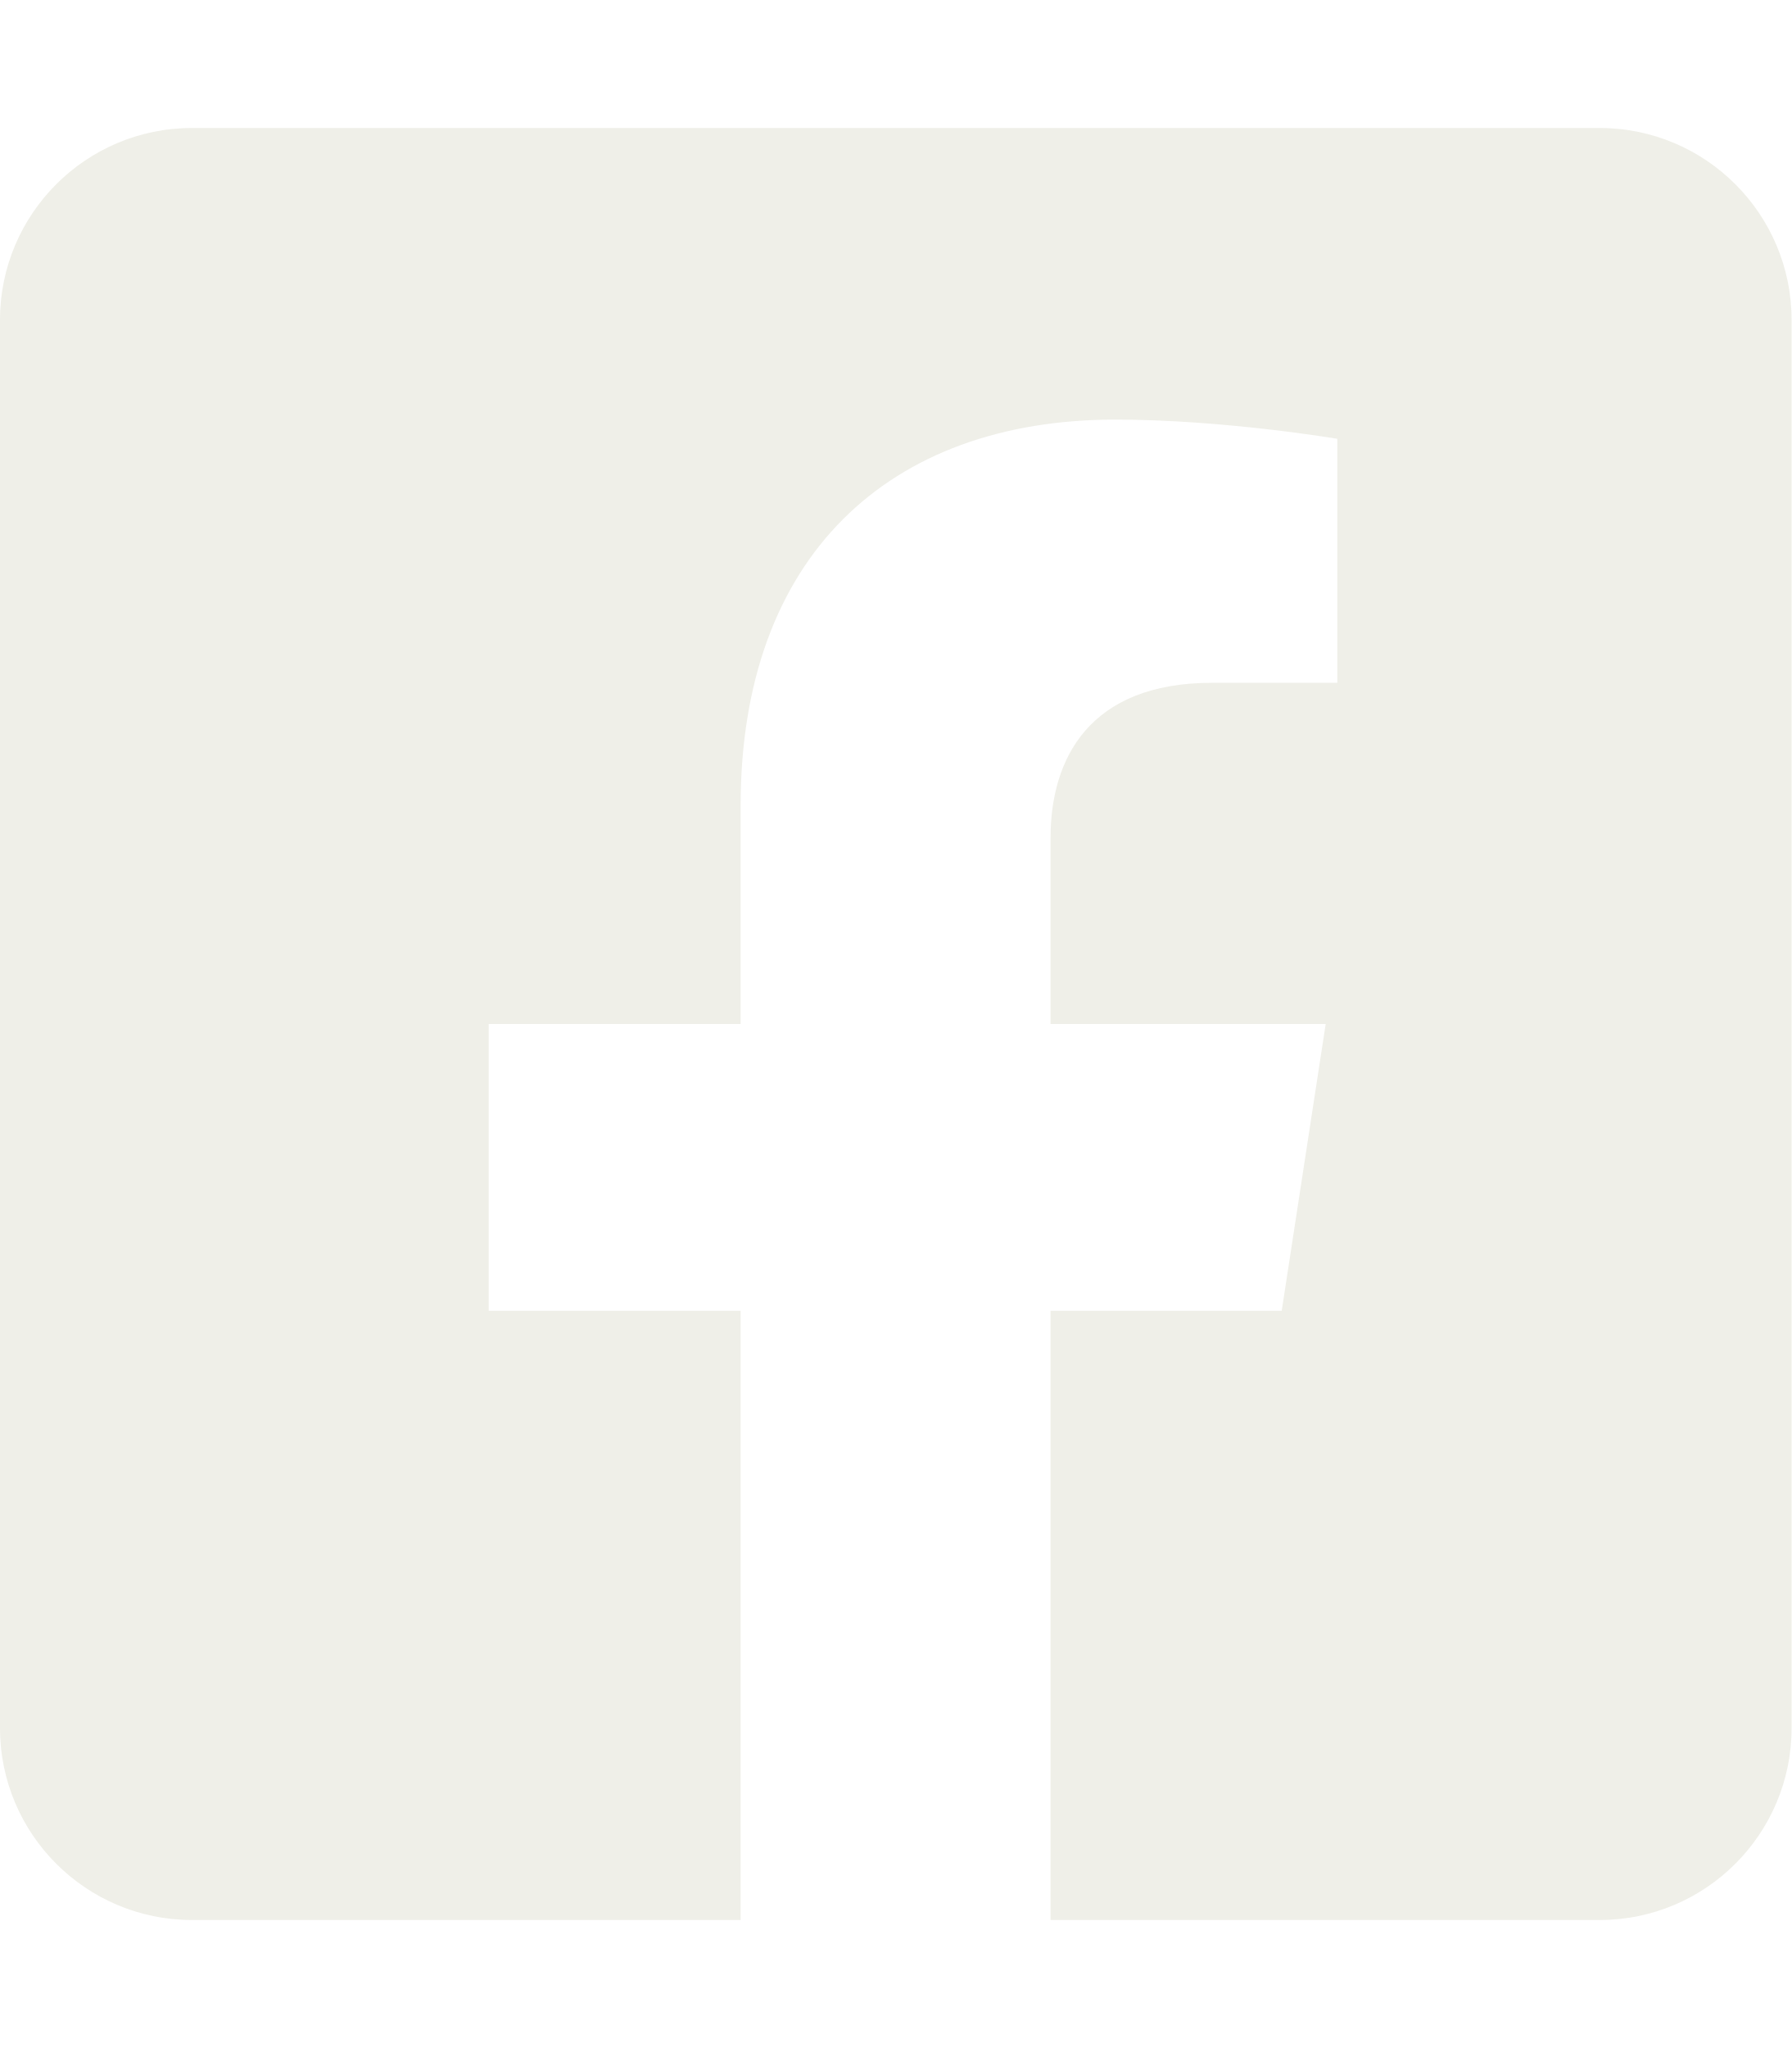
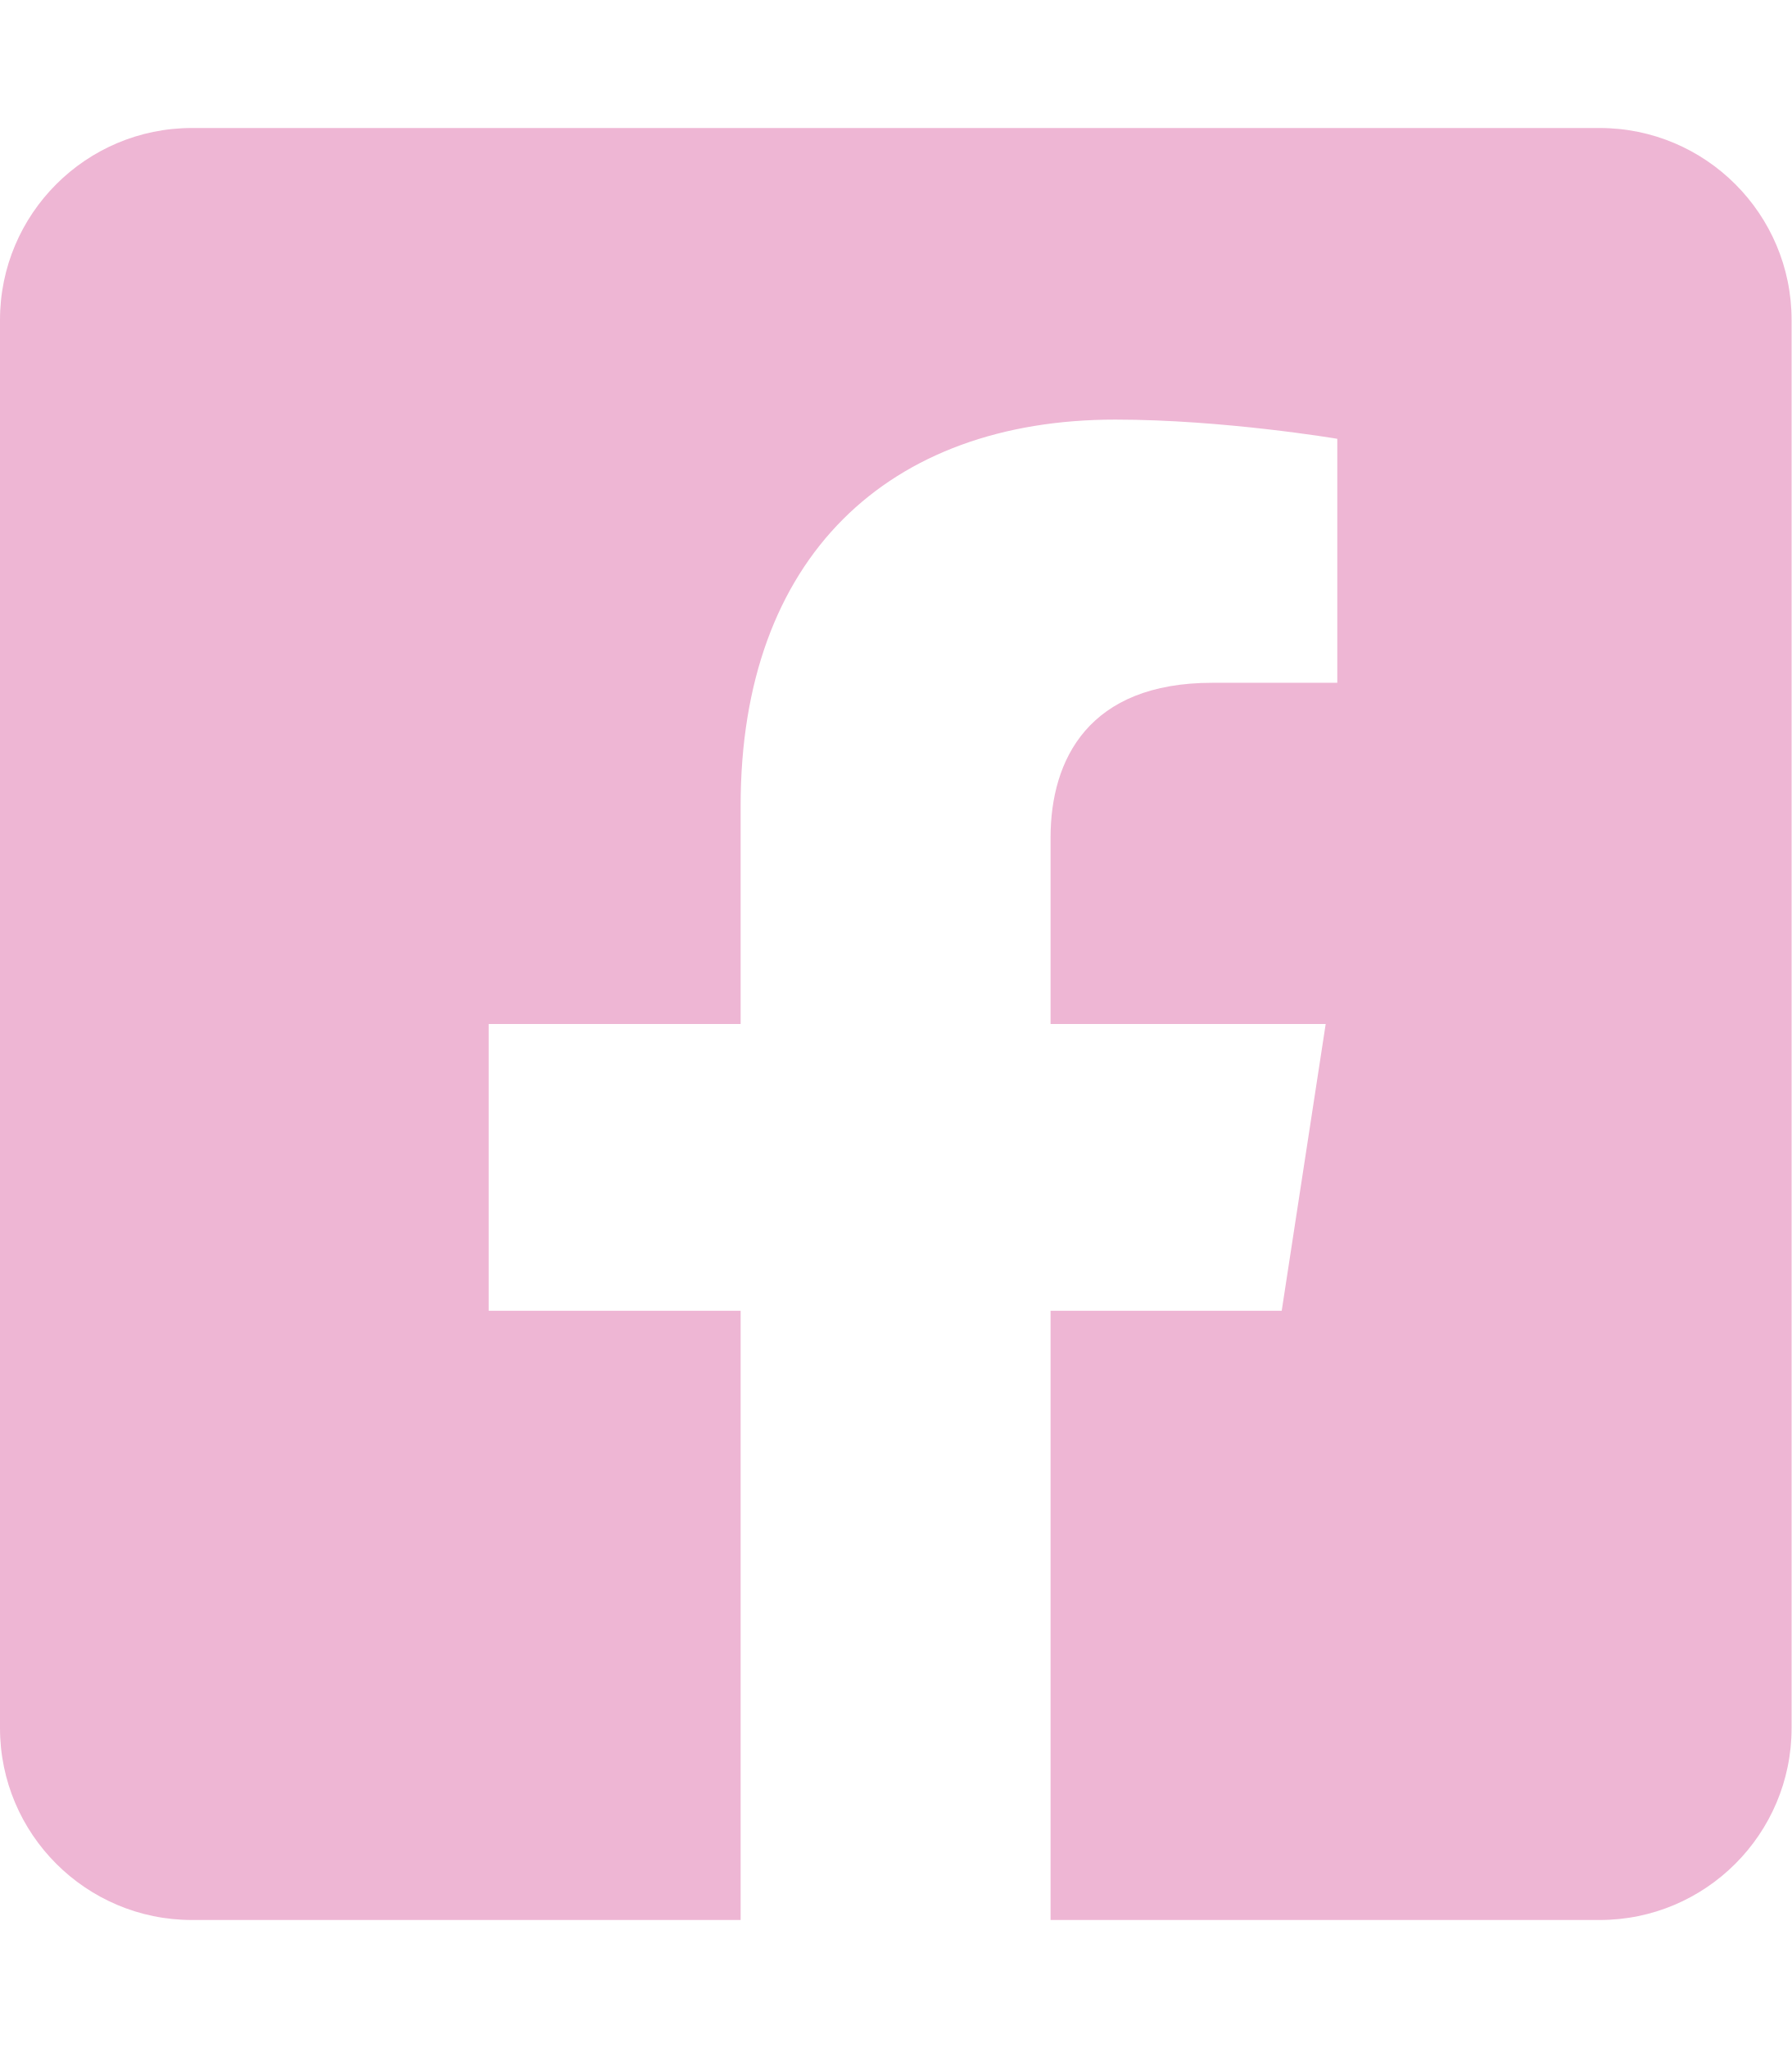
<svg xmlns="http://www.w3.org/2000/svg" version="1.1" id="Layer_1" x="0px" y="0px" viewBox="0 0 448 512" style="enable-background:new 0 0 448 512;" xml:space="preserve">
  <style type="text/css">
- 	.st0{fill:#EFEFE8;}
+ 	.st0{fill:#EEB6D4;}
</style>
  <path class="st0" d="M400,32H48C21.5,32,0,53.5,0,80v352c0,26.5,21.5,48,48,48h137.2V327.7h-63V256h63v-54.6  c0-62.2,37-96.5,93.7-96.5c27.1,0,55.5,4.8,55.5,4.8v61h-31.3c-30.8,0-40.4,19.1-40.4,38.7V256h68.8l-11,71.7h-57.8V480H400  c26.5,0,48-21.5,48-48V80C448,53.5,426.5,32,400,32z" />
</svg>
